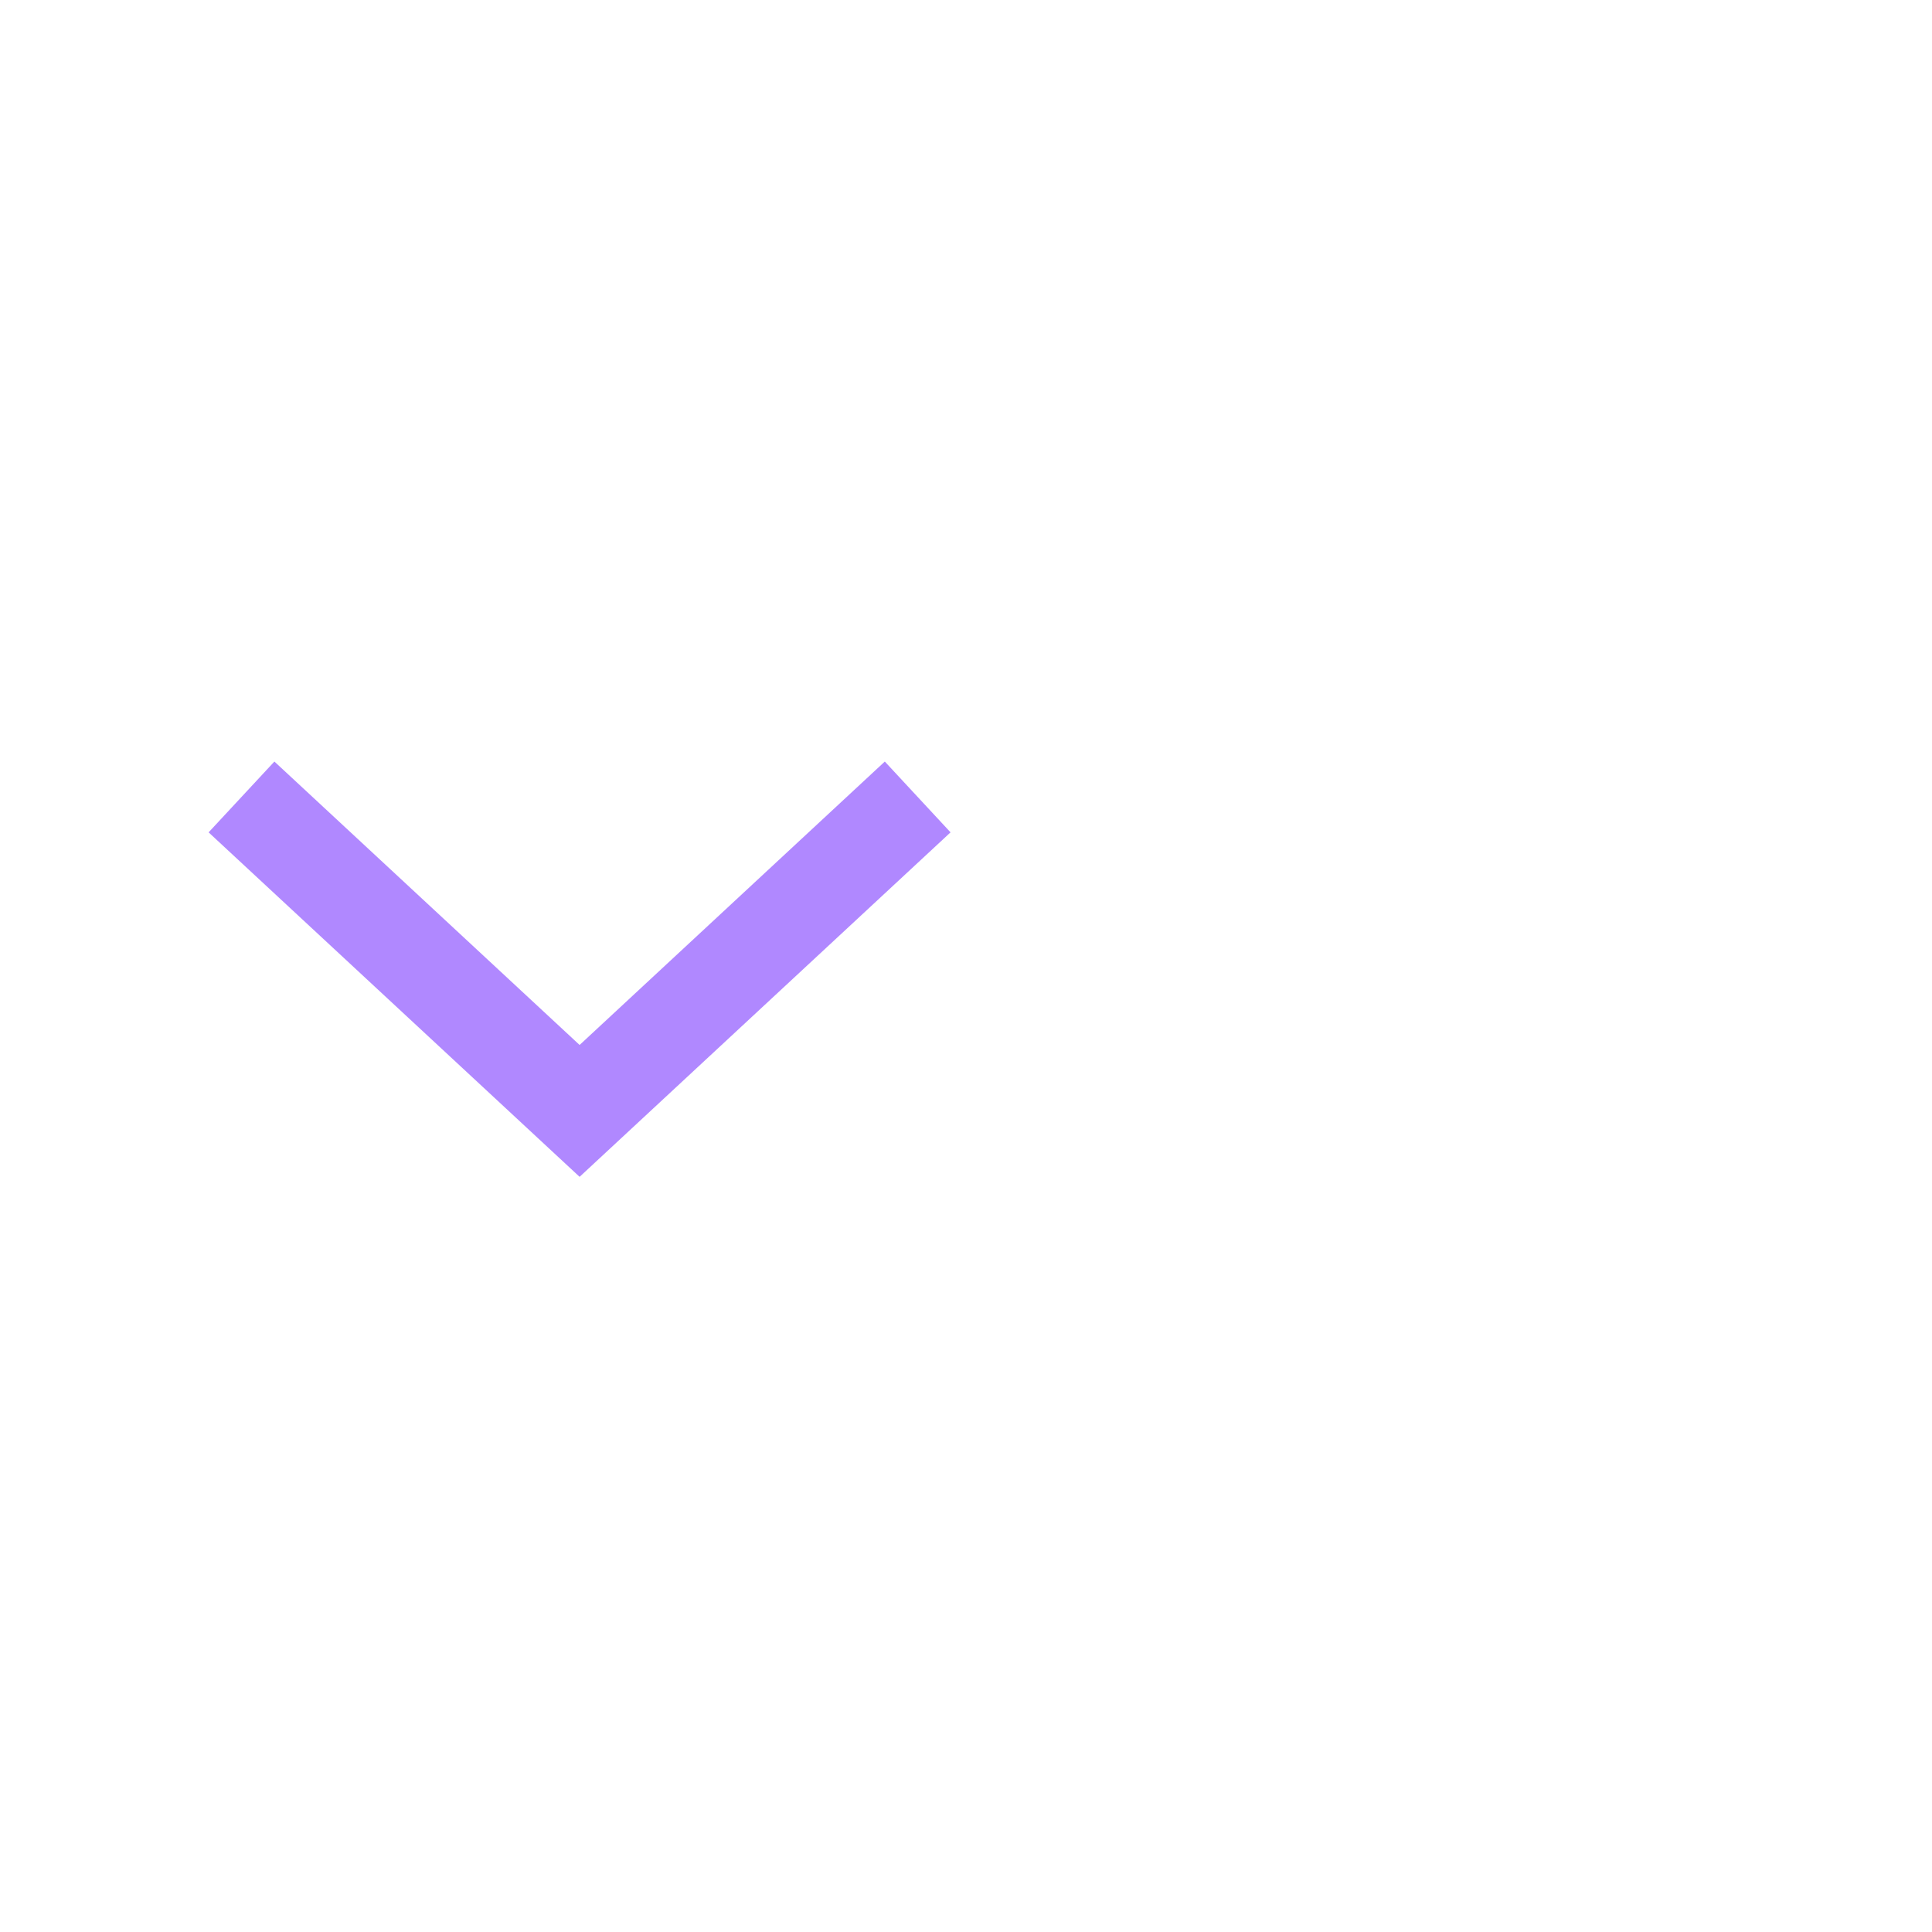
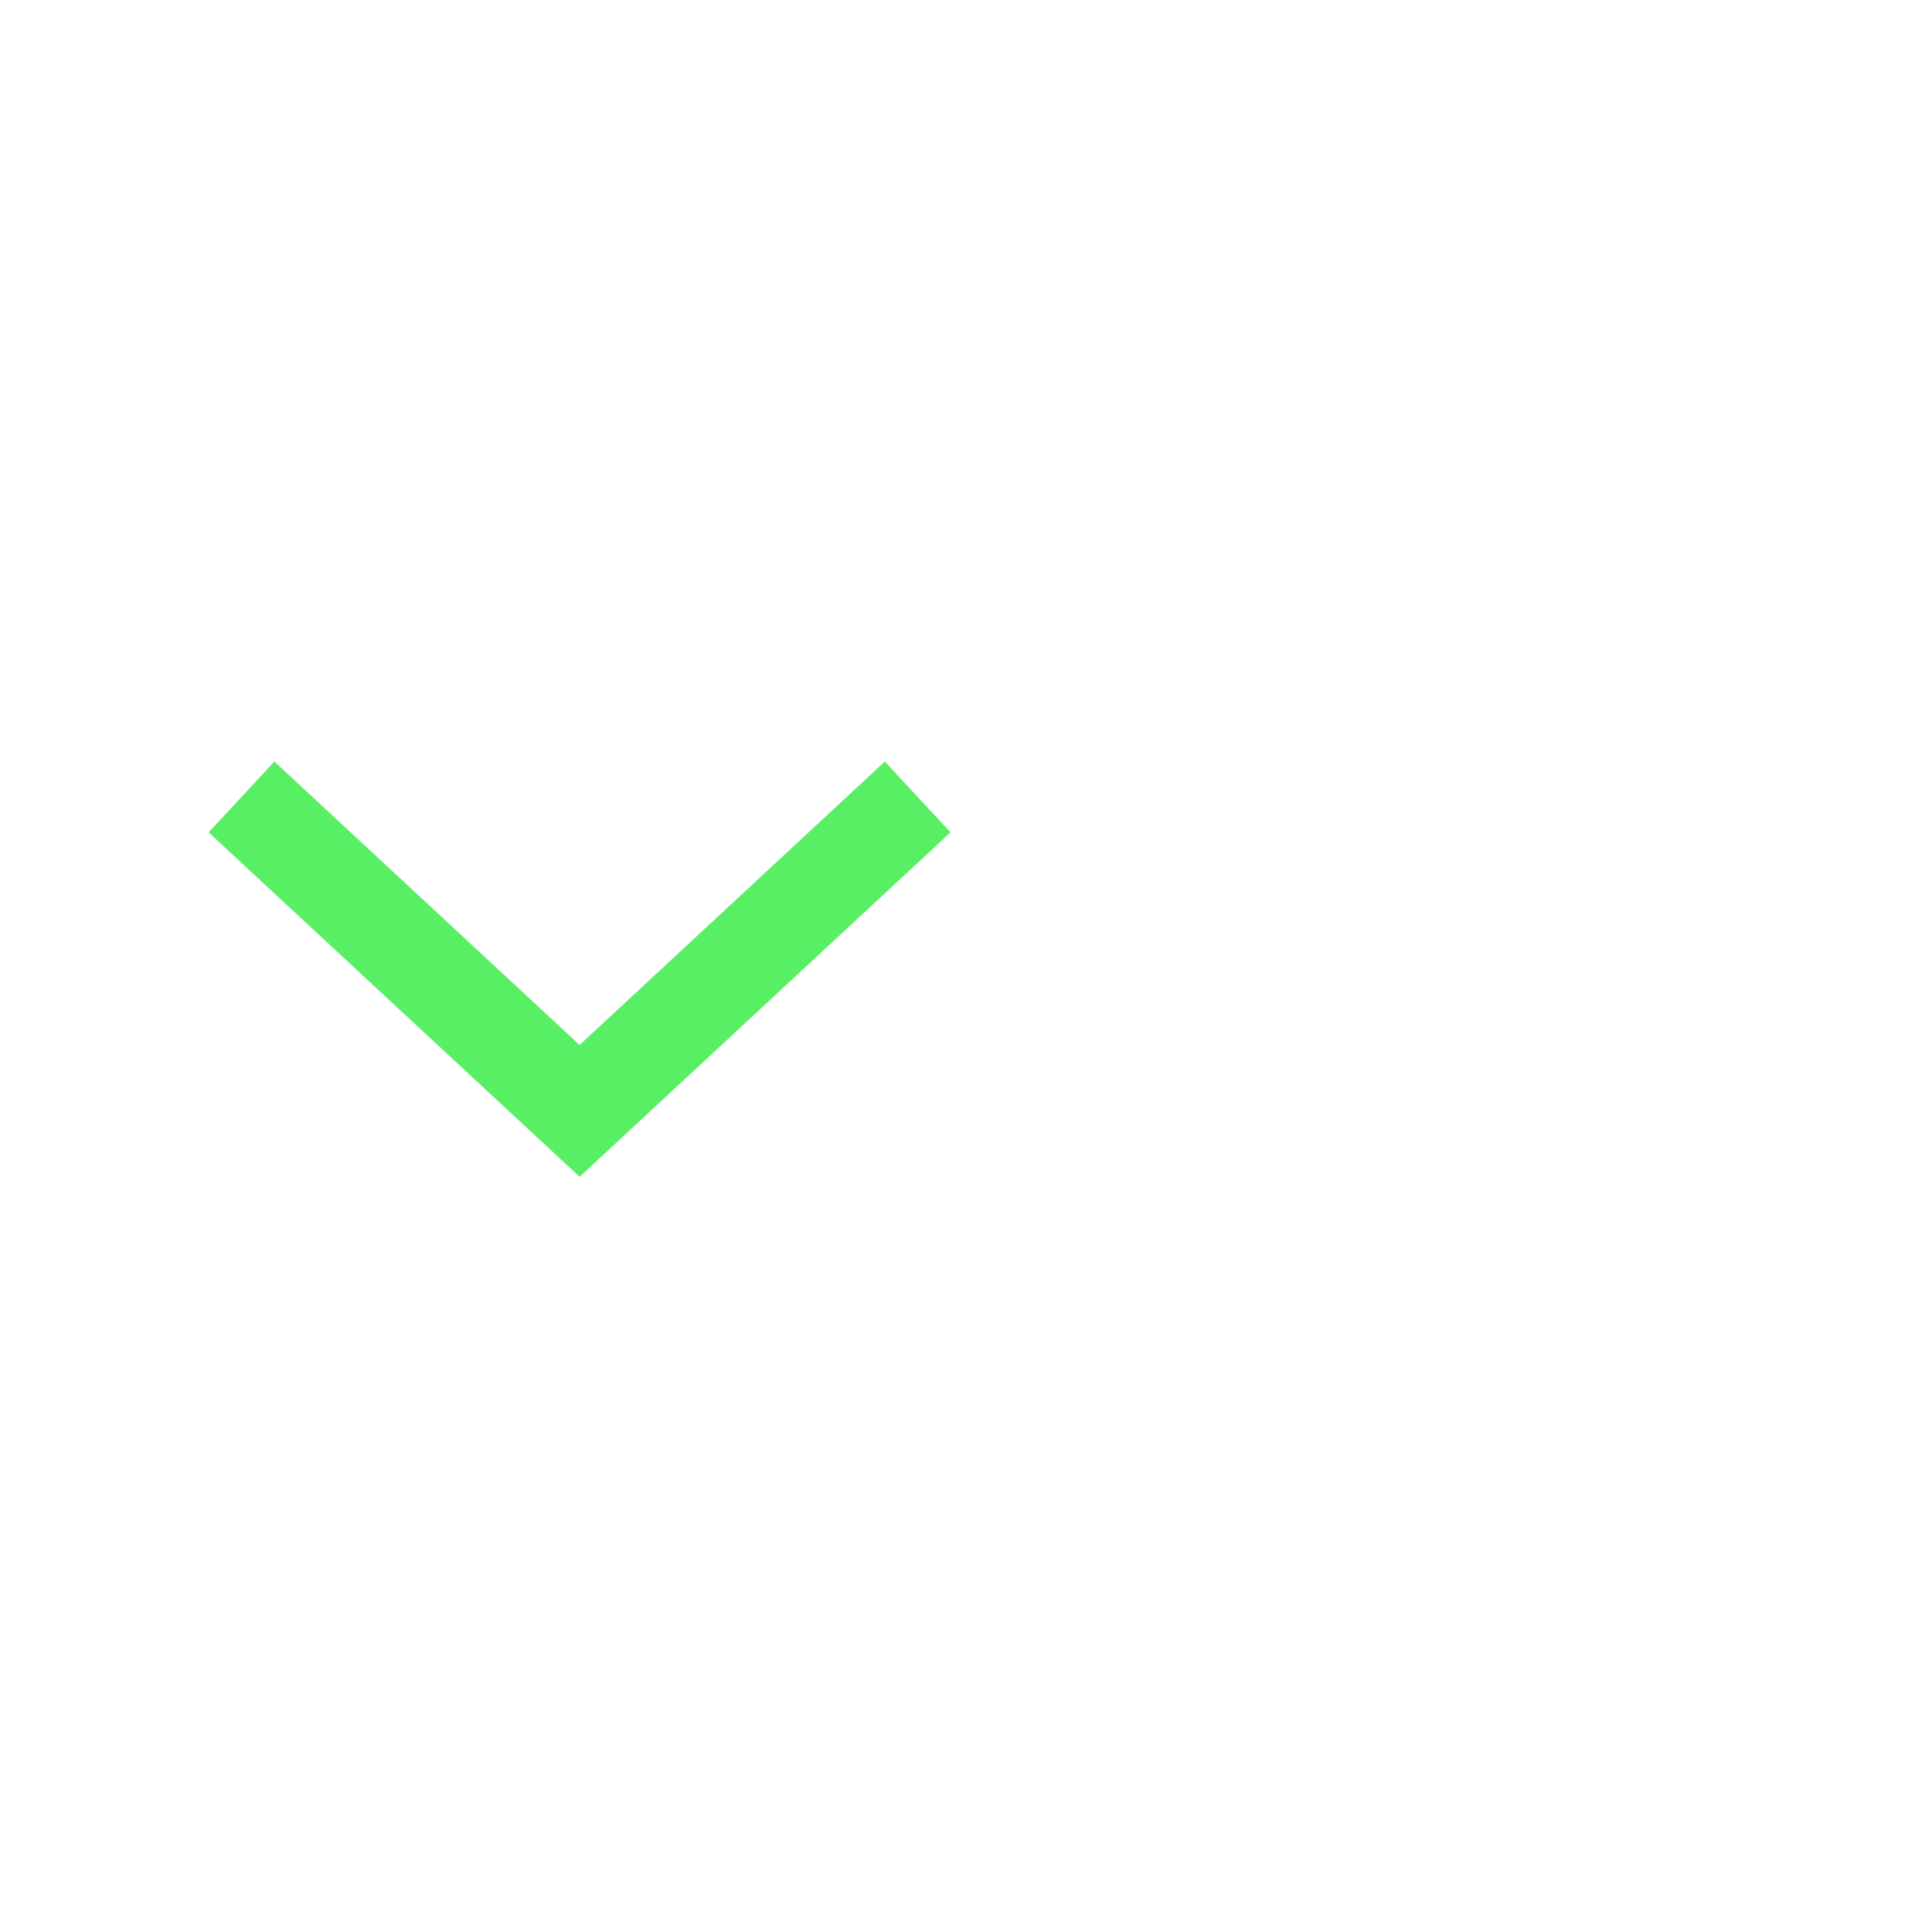
<svg xmlns="http://www.w3.org/2000/svg" width="40px" height="40px" viewBox="0 0 40 40" version="1.1">
  <g id="ComboBox" stroke="none" stroke-width="1" fill="none" fill-rule="evenodd">
    <g id="ic-arrow-drop-down" transform="translate(0, 8)">
-       <g id="Group_8822" transform="translate(4.319, 7.767)" fill="#B088FF">
+       <g id="Group_8822" transform="translate(4.319, 7.767)" fill="#59EF64">
        <polygon id="Path_18879" points="7.681 8.598 0 1.466 1.362 0 7.681 5.868 14 -8.8817842e-16 15.361 1.466" />
      </g>
      <polygon id="Rectangle_4407" points="0 0 24 0 24 24 0 24" />
    </g>
  </g>
</svg>
